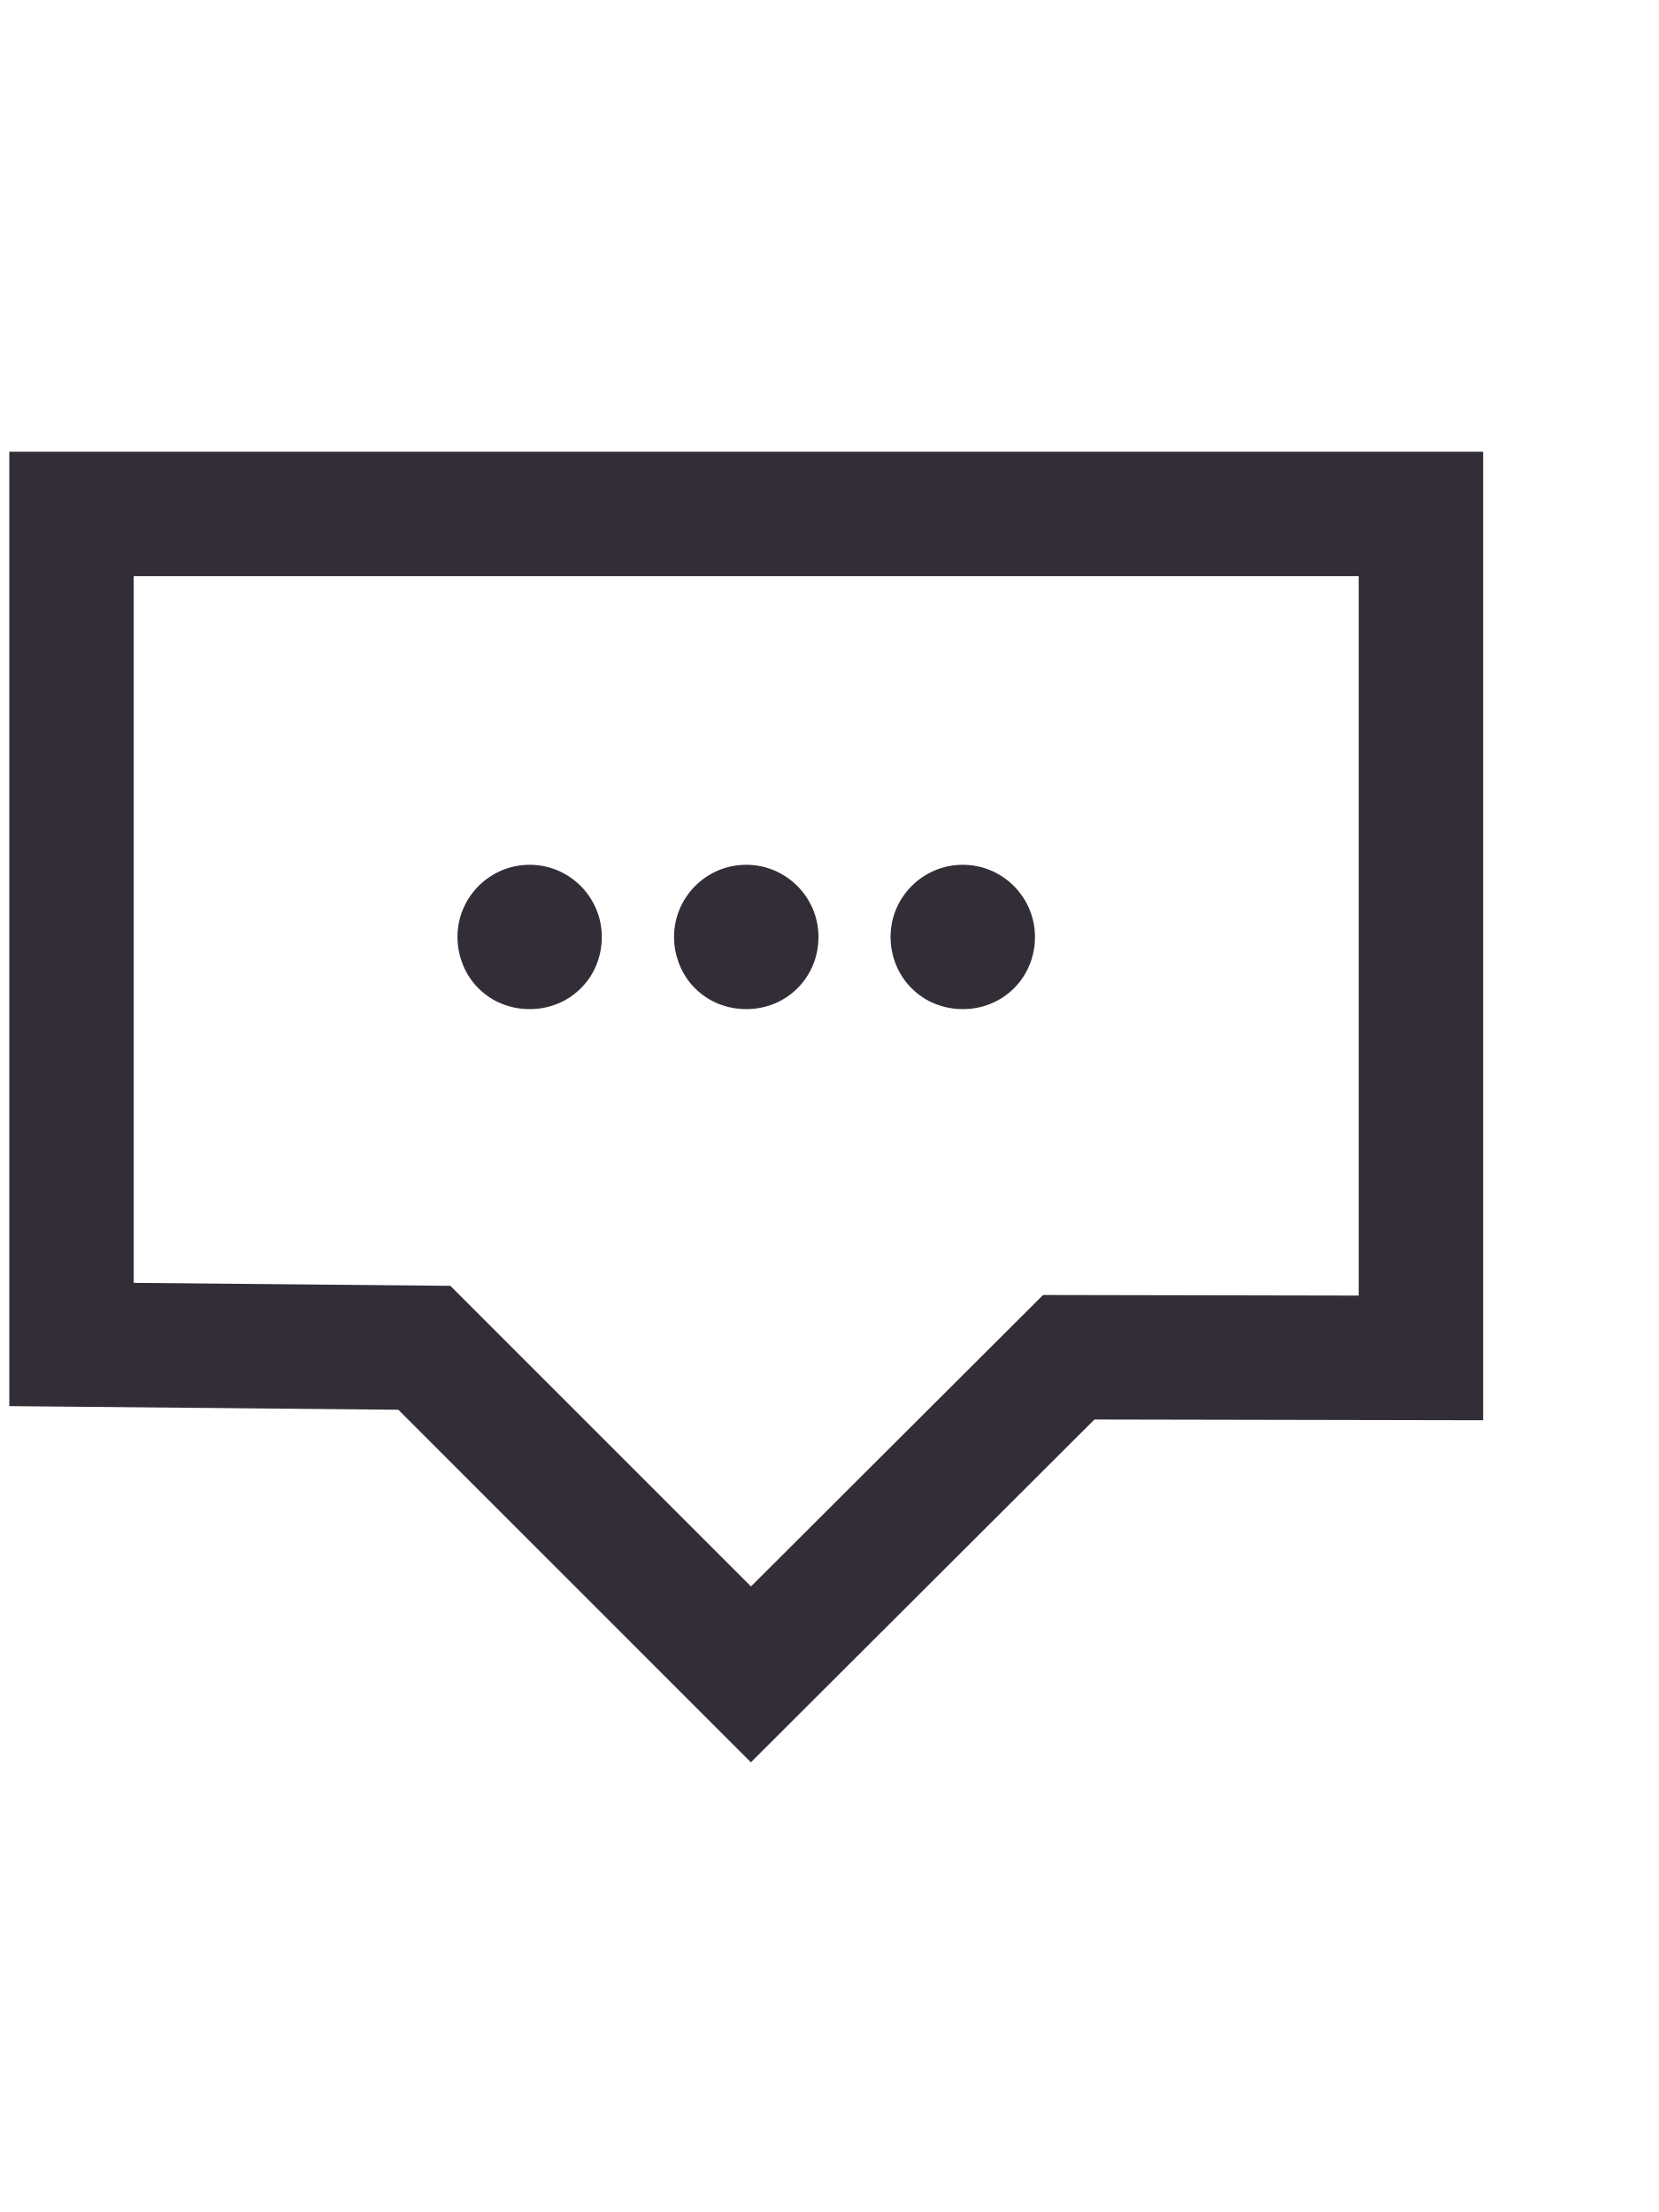
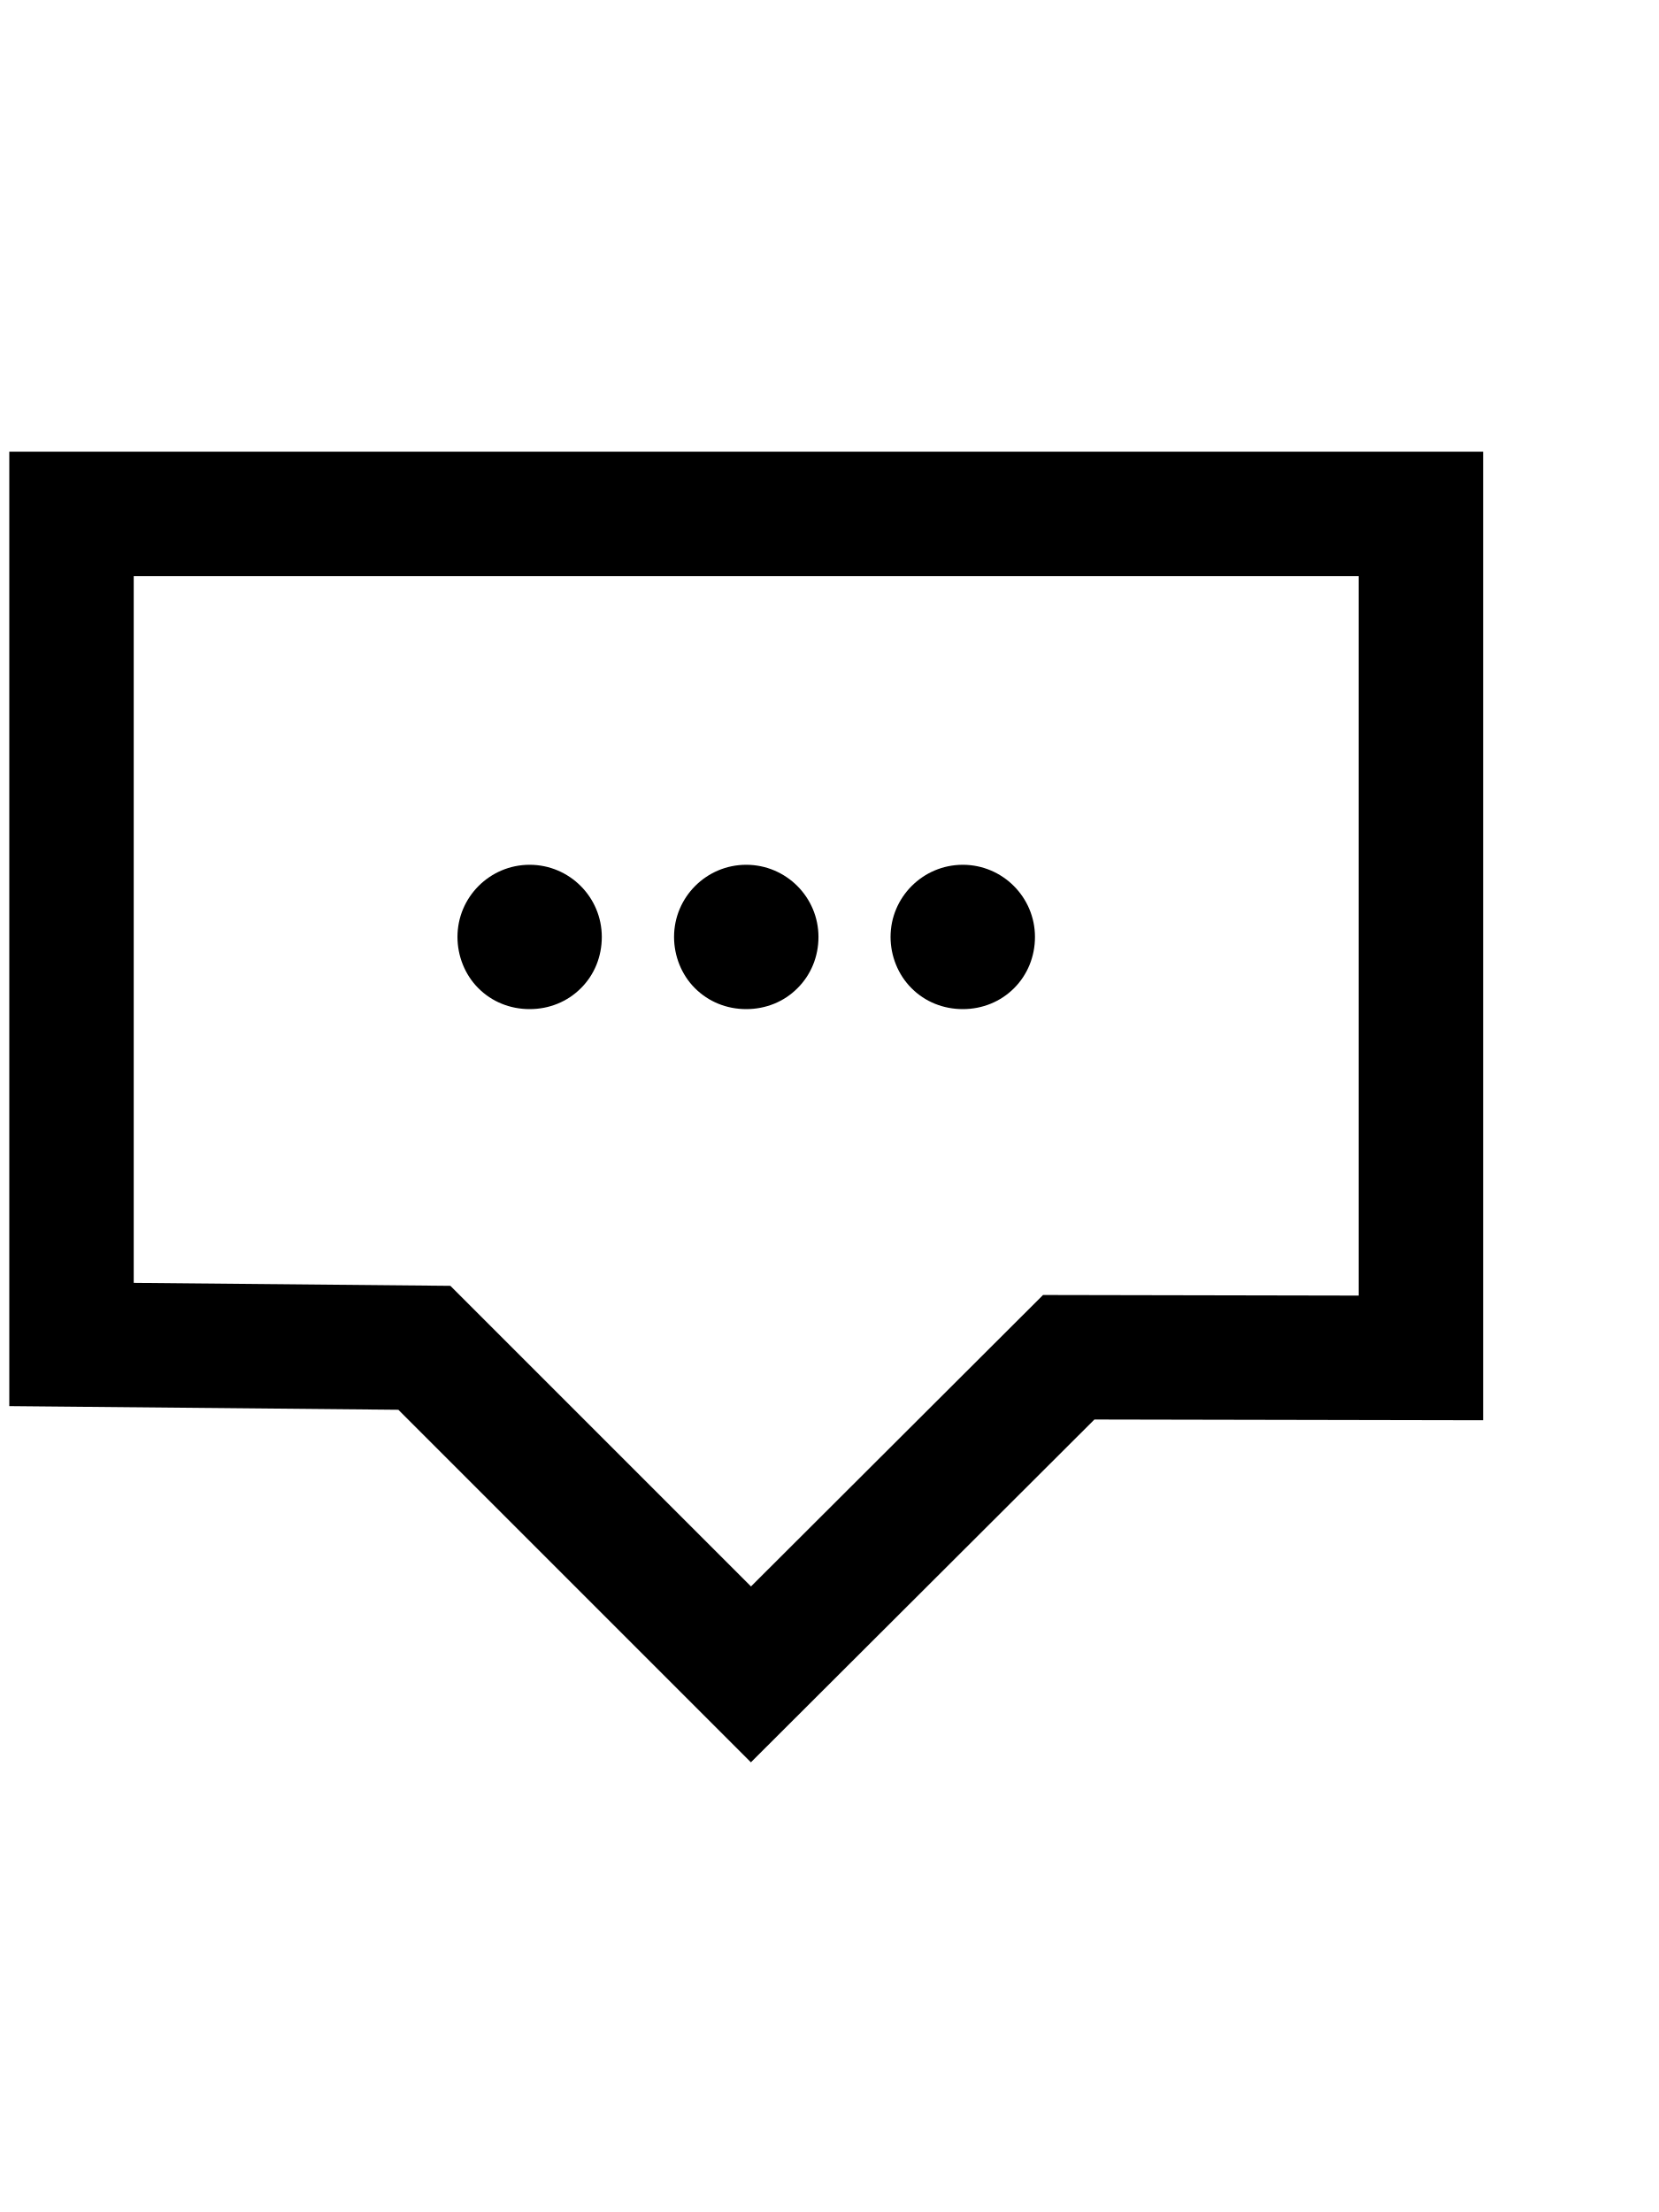
<svg xmlns="http://www.w3.org/2000/svg" width="15" height="20" viewBox="0 2 20 12" fill="none">
-   <path fill-rule="evenodd" clip-rule="evenodd" d="M6.385 5.092C5.905 5.092 5.515 5.482 5.515 5.962C5.515 6.19 5.604 6.418 5.767 6.58C5.929 6.743 6.149 6.832 6.385 6.832C6.621 6.832 6.84 6.743 7.003 6.58C7.166 6.418 7.255 6.198 7.255 5.962C7.255 5.482 6.865 5.092 6.385 5.092Z" fill="#332D37" />
-   <path fill-rule="evenodd" clip-rule="evenodd" d="M8.996 5.092C8.516 5.092 8.126 5.482 8.126 5.962C8.126 6.19 8.215 6.418 8.378 6.58C8.541 6.743 8.76 6.832 8.996 6.832C9.232 6.832 9.452 6.743 9.614 6.58C9.777 6.418 9.867 6.198 9.867 5.962C9.867 5.482 9.476 5.092 8.996 5.092Z" fill="#332D37" />
-   <path fill-rule="evenodd" clip-rule="evenodd" d="M11.607 5.092C11.127 5.092 10.736 5.482 10.736 5.962C10.736 6.19 10.826 6.418 10.989 6.58C11.151 6.743 11.371 6.832 11.607 6.832C11.842 6.832 12.062 6.743 12.225 6.58C12.387 6.418 12.477 6.198 12.477 5.962C12.477 5.482 12.086 5.092 11.607 5.092Z" fill="#332D37" />
-   <path d="M17.13 11.037V0.862H0.862V10.875L5.116 10.915L9.053 14.852L12.884 11.029L17.13 11.037Z" stroke="#332D37" stroke-width="1.5" />
+   <path fill-rule="evenodd" clip-rule="evenodd" d="M6.385 5.092C5.905 5.092 5.515 5.482 5.515 5.962C5.515 6.19 5.604 6.418 5.767 6.58C5.929 6.743 6.149 6.832 6.385 6.832C6.621 6.832 6.84 6.743 7.003 6.58C7.166 6.418 7.255 6.198 7.255 5.962C7.255 5.482 6.865 5.092 6.385 5.092Z" fill="#000" />
+   <path fill-rule="evenodd" clip-rule="evenodd" d="M8.996 5.092C8.516 5.092 8.126 5.482 8.126 5.962C8.126 6.19 8.215 6.418 8.378 6.58C8.541 6.743 8.76 6.832 8.996 6.832C9.232 6.832 9.452 6.743 9.614 6.58C9.777 6.418 9.867 6.198 9.867 5.962C9.867 5.482 9.476 5.092 8.996 5.092Z" fill="#000" />
+   <path fill-rule="evenodd" clip-rule="evenodd" d="M11.607 5.092C11.127 5.092 10.736 5.482 10.736 5.962C10.736 6.19 10.826 6.418 10.989 6.58C11.151 6.743 11.371 6.832 11.607 6.832C11.842 6.832 12.062 6.743 12.225 6.58C12.387 6.418 12.477 6.198 12.477 5.962C12.477 5.482 12.086 5.092 11.607 5.092Z" fill="#000" />
+   <path d="M17.13 11.037V0.862H0.862V10.875L5.116 10.915L9.053 14.852L12.884 11.029L17.13 11.037Z" stroke="#000" stroke-width="1.5" />
</svg>
